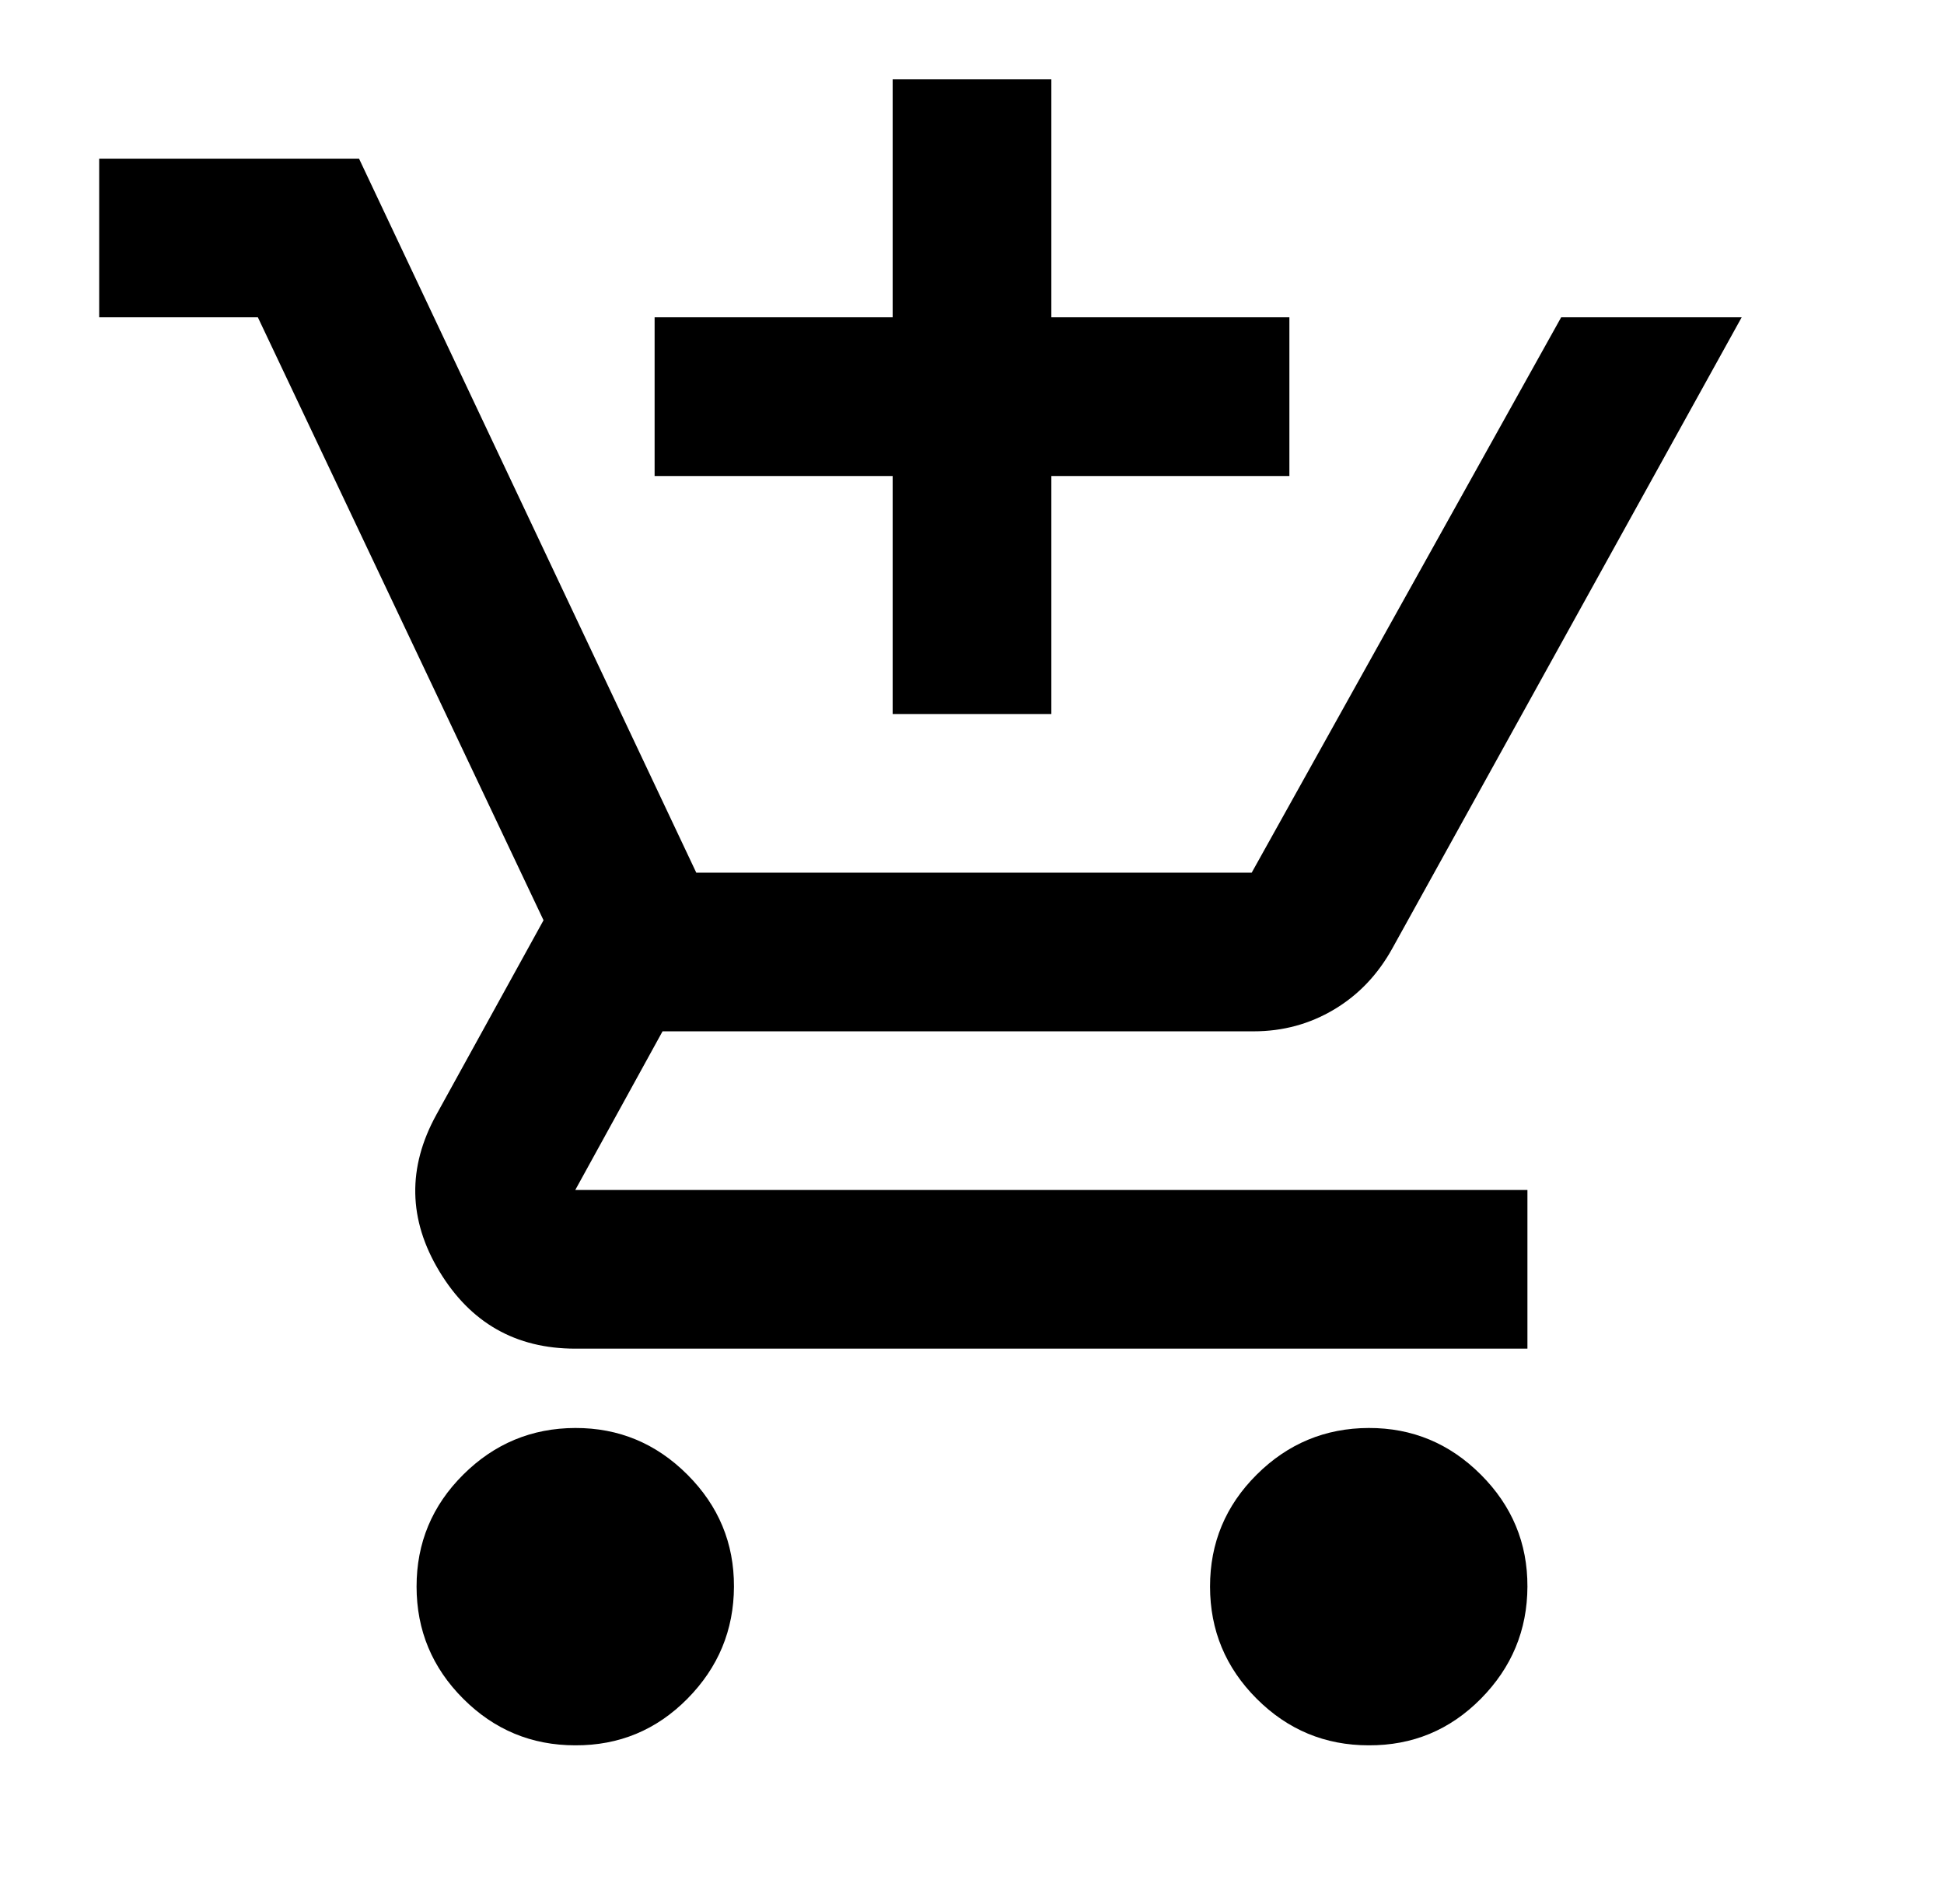
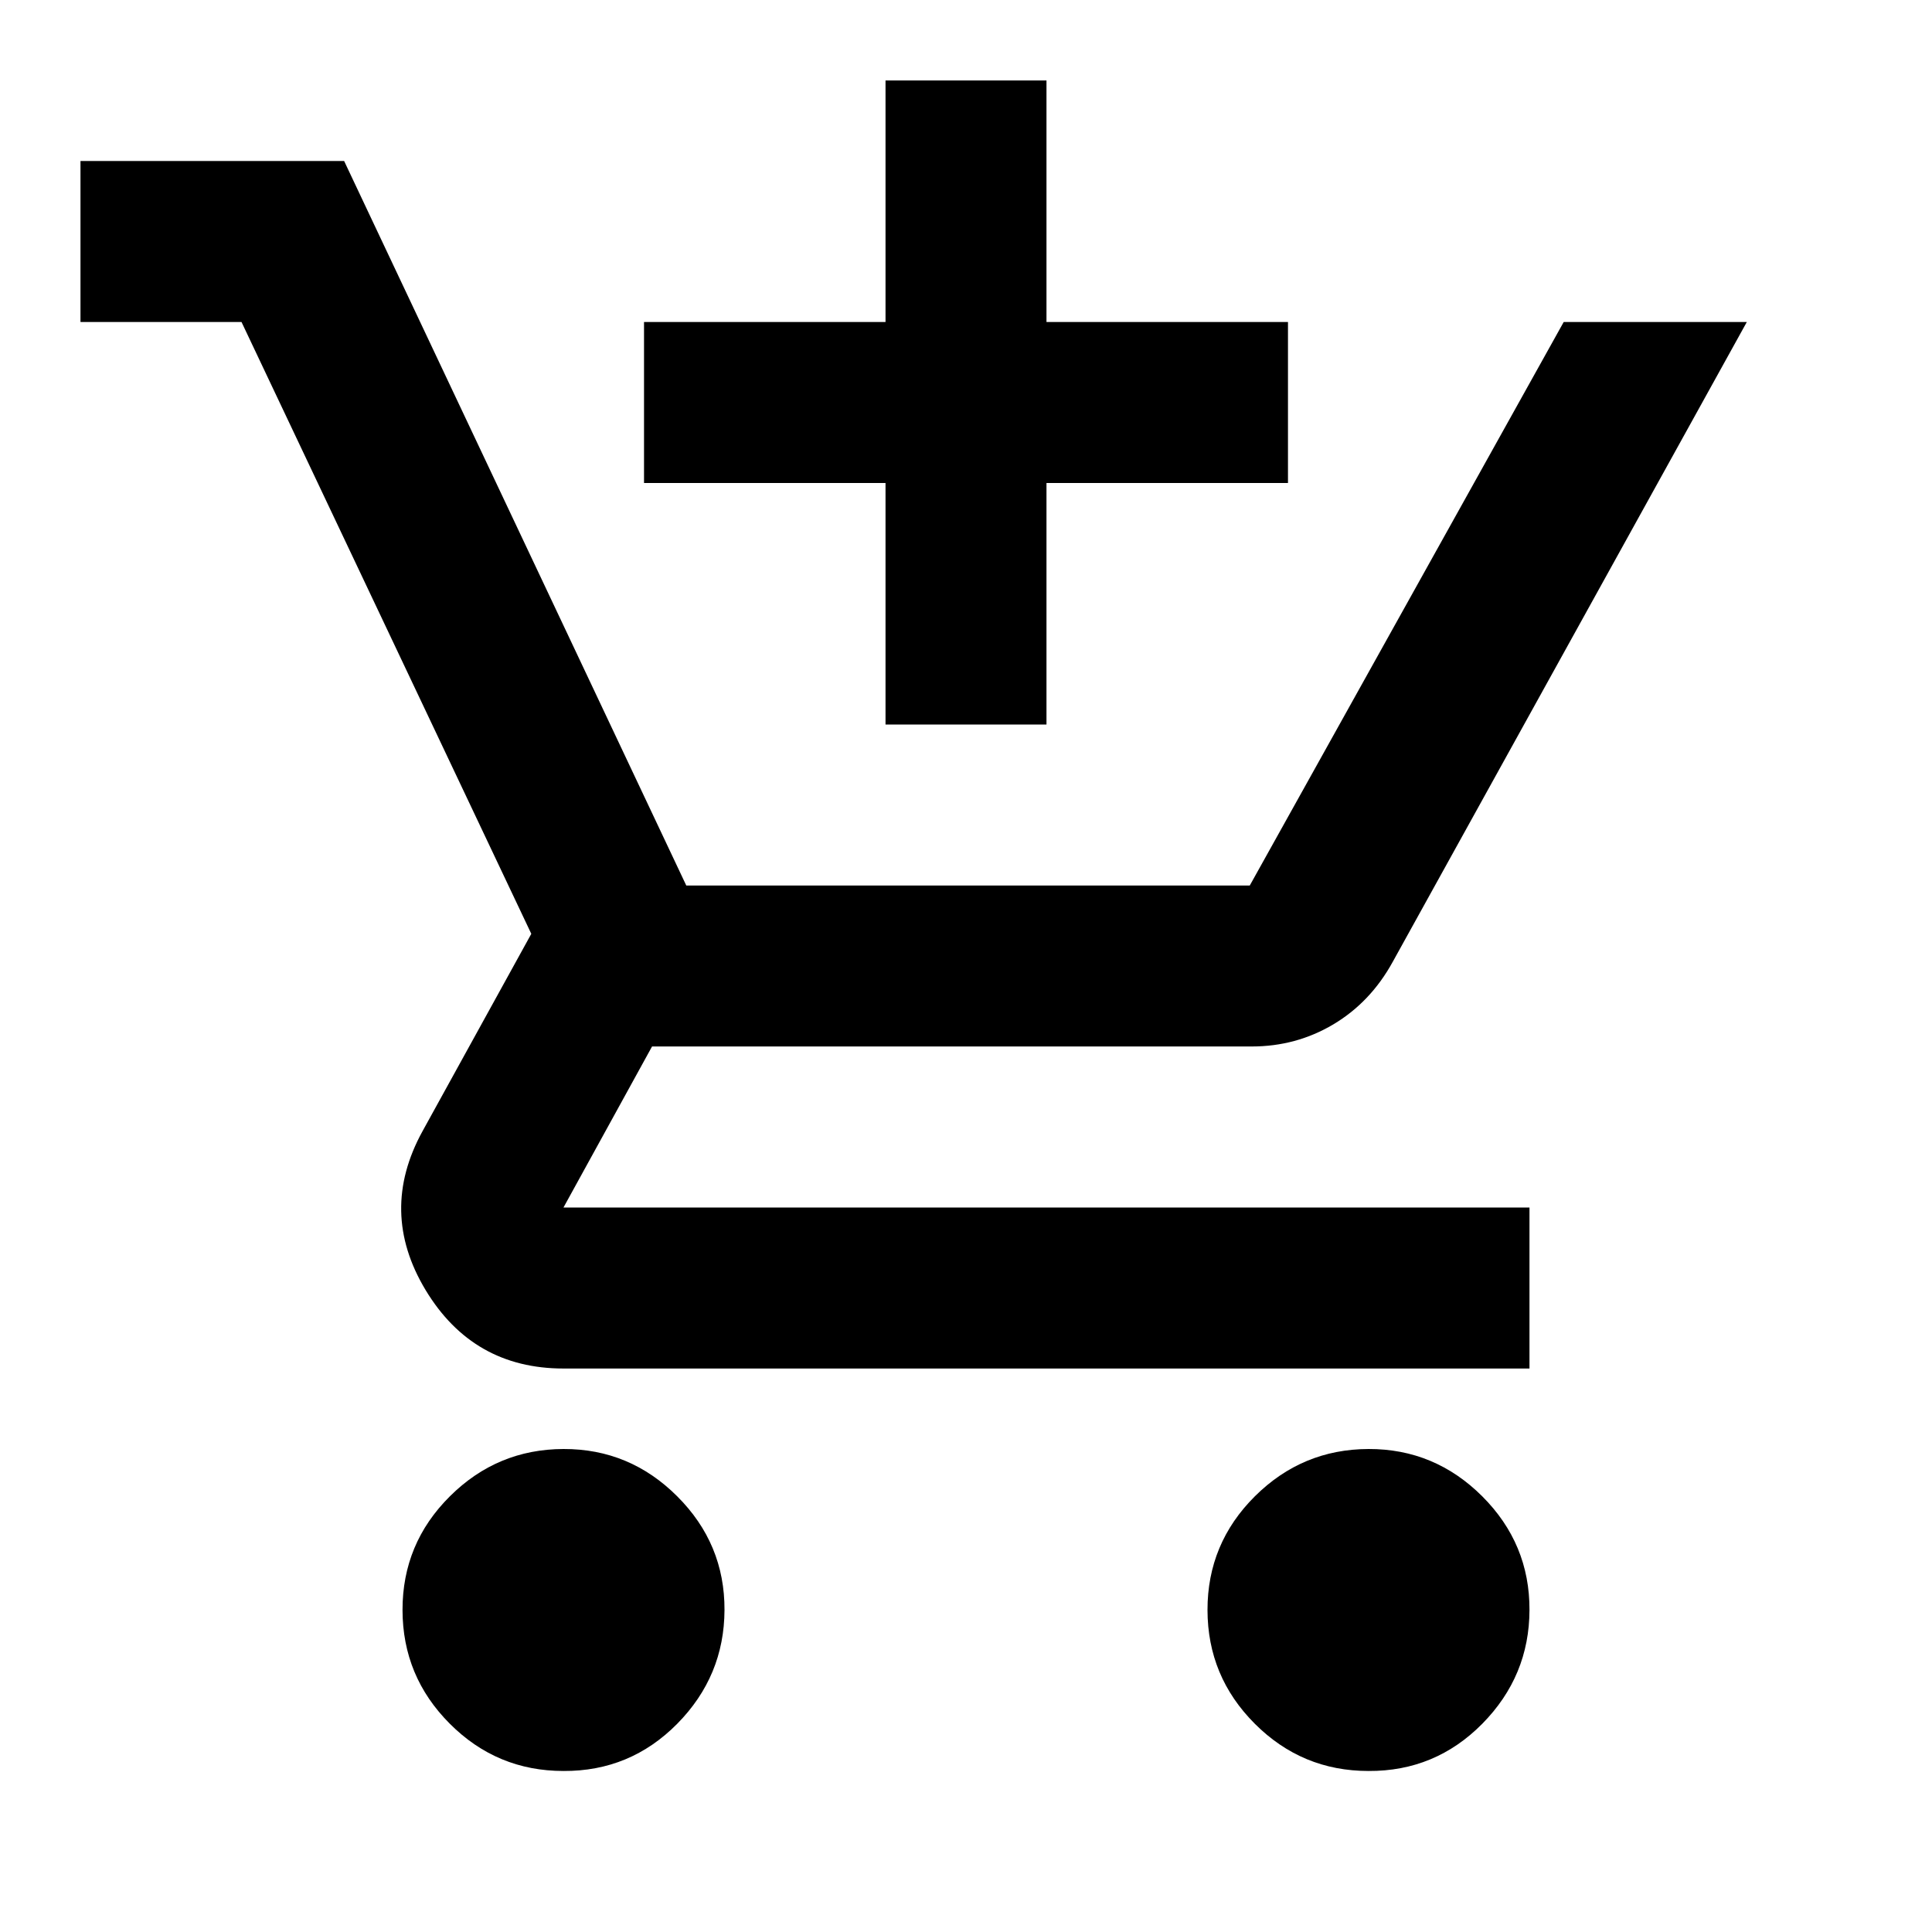
- <svg xmlns="http://www.w3.org/2000/svg" width="49" height="48" viewBox="0 0 49 48" fill="none">
-   <path d="M22.5 18V12H16.5V8H22.5V2H26.5V8H32.5V12H26.5V18H22.5ZM14.5 44C13.4 44 12.459 43.609 11.676 42.826C10.893 42.043 10.501 41.101 10.5 40C10.499 38.899 10.891 37.957 11.676 37.176C12.461 36.395 13.403 36.003 14.5 36C15.597 35.997 16.539 36.389 17.326 37.176C18.113 37.963 18.504 38.904 18.5 40C18.496 41.096 18.105 42.038 17.326 42.826C16.547 43.614 15.605 44.005 14.5 44ZM34.5 44C33.4 44 32.459 43.609 31.676 42.826C30.893 42.043 30.501 41.101 30.5 40C30.499 38.899 30.891 37.957 31.676 37.176C32.461 36.395 33.403 36.003 34.5 36C35.597 35.997 36.539 36.389 37.326 37.176C38.113 37.963 38.504 38.904 38.5 40C38.496 41.096 38.105 42.038 37.326 42.826C36.547 43.614 35.605 44.005 34.5 44ZM2.5 8V4H9.05L17.55 22H31.55L39.35 8H43.9L35.1 23.9C34.733 24.567 34.242 25.083 33.626 25.45C33.01 25.817 32.335 26 31.6 26H16.7L14.5 30H38.5V34H14.5C13 34 11.858 33.35 11.074 32.05C10.29 30.75 10.265 29.433 11 28.1L13.7 23.2L6.5 8H2.5Z" fill="black" />
+ <svg xmlns="http://www.w3.org/2000/svg" width="32" height="32" viewBox="0 0 32 32" fill="none">
+   <path d="M14.667 12V8H10.667V5.333H14.667V1.333H17.333V5.333H21.333V8H17.333V12H14.667ZM9.333 29.333C8.6 29.333 7.972 29.073 7.451 28.551C6.929 28.029 6.668 27.401 6.667 26.667C6.666 25.933 6.927 25.305 7.451 24.784C7.974 24.263 8.602 24.002 9.333 24C10.065 23.998 10.693 24.26 11.217 24.784C11.742 25.308 12.003 25.936 12 26.667C11.997 27.397 11.736 28.025 11.217 28.551C10.698 29.076 10.07 29.337 9.333 29.333ZM22.667 29.333C21.933 29.333 21.306 29.073 20.784 28.551C20.262 28.029 20.001 27.401 20 26.667C19.999 25.933 20.261 25.305 20.784 24.784C21.308 24.263 21.935 24.002 22.667 24C23.398 23.998 24.026 24.26 24.551 24.784C25.075 25.308 25.336 25.936 25.333 26.667C25.331 27.397 25.07 28.025 24.551 28.551C24.032 29.076 23.404 29.337 22.667 29.333ZM1.333 5.333V2.667H5.7L11.367 14.667H20.7L25.9 5.333H28.933L23.067 15.933C22.822 16.378 22.495 16.722 22.084 16.967C21.673 17.211 21.223 17.333 20.733 17.333H10.8L9.333 20H25.333V22.667H9.333C8.333 22.667 7.572 22.233 7.049 21.367C6.527 20.5 6.51 19.622 7 18.733L8.8 15.467L4 5.333H1.333Z" fill="black" />
</svg>
